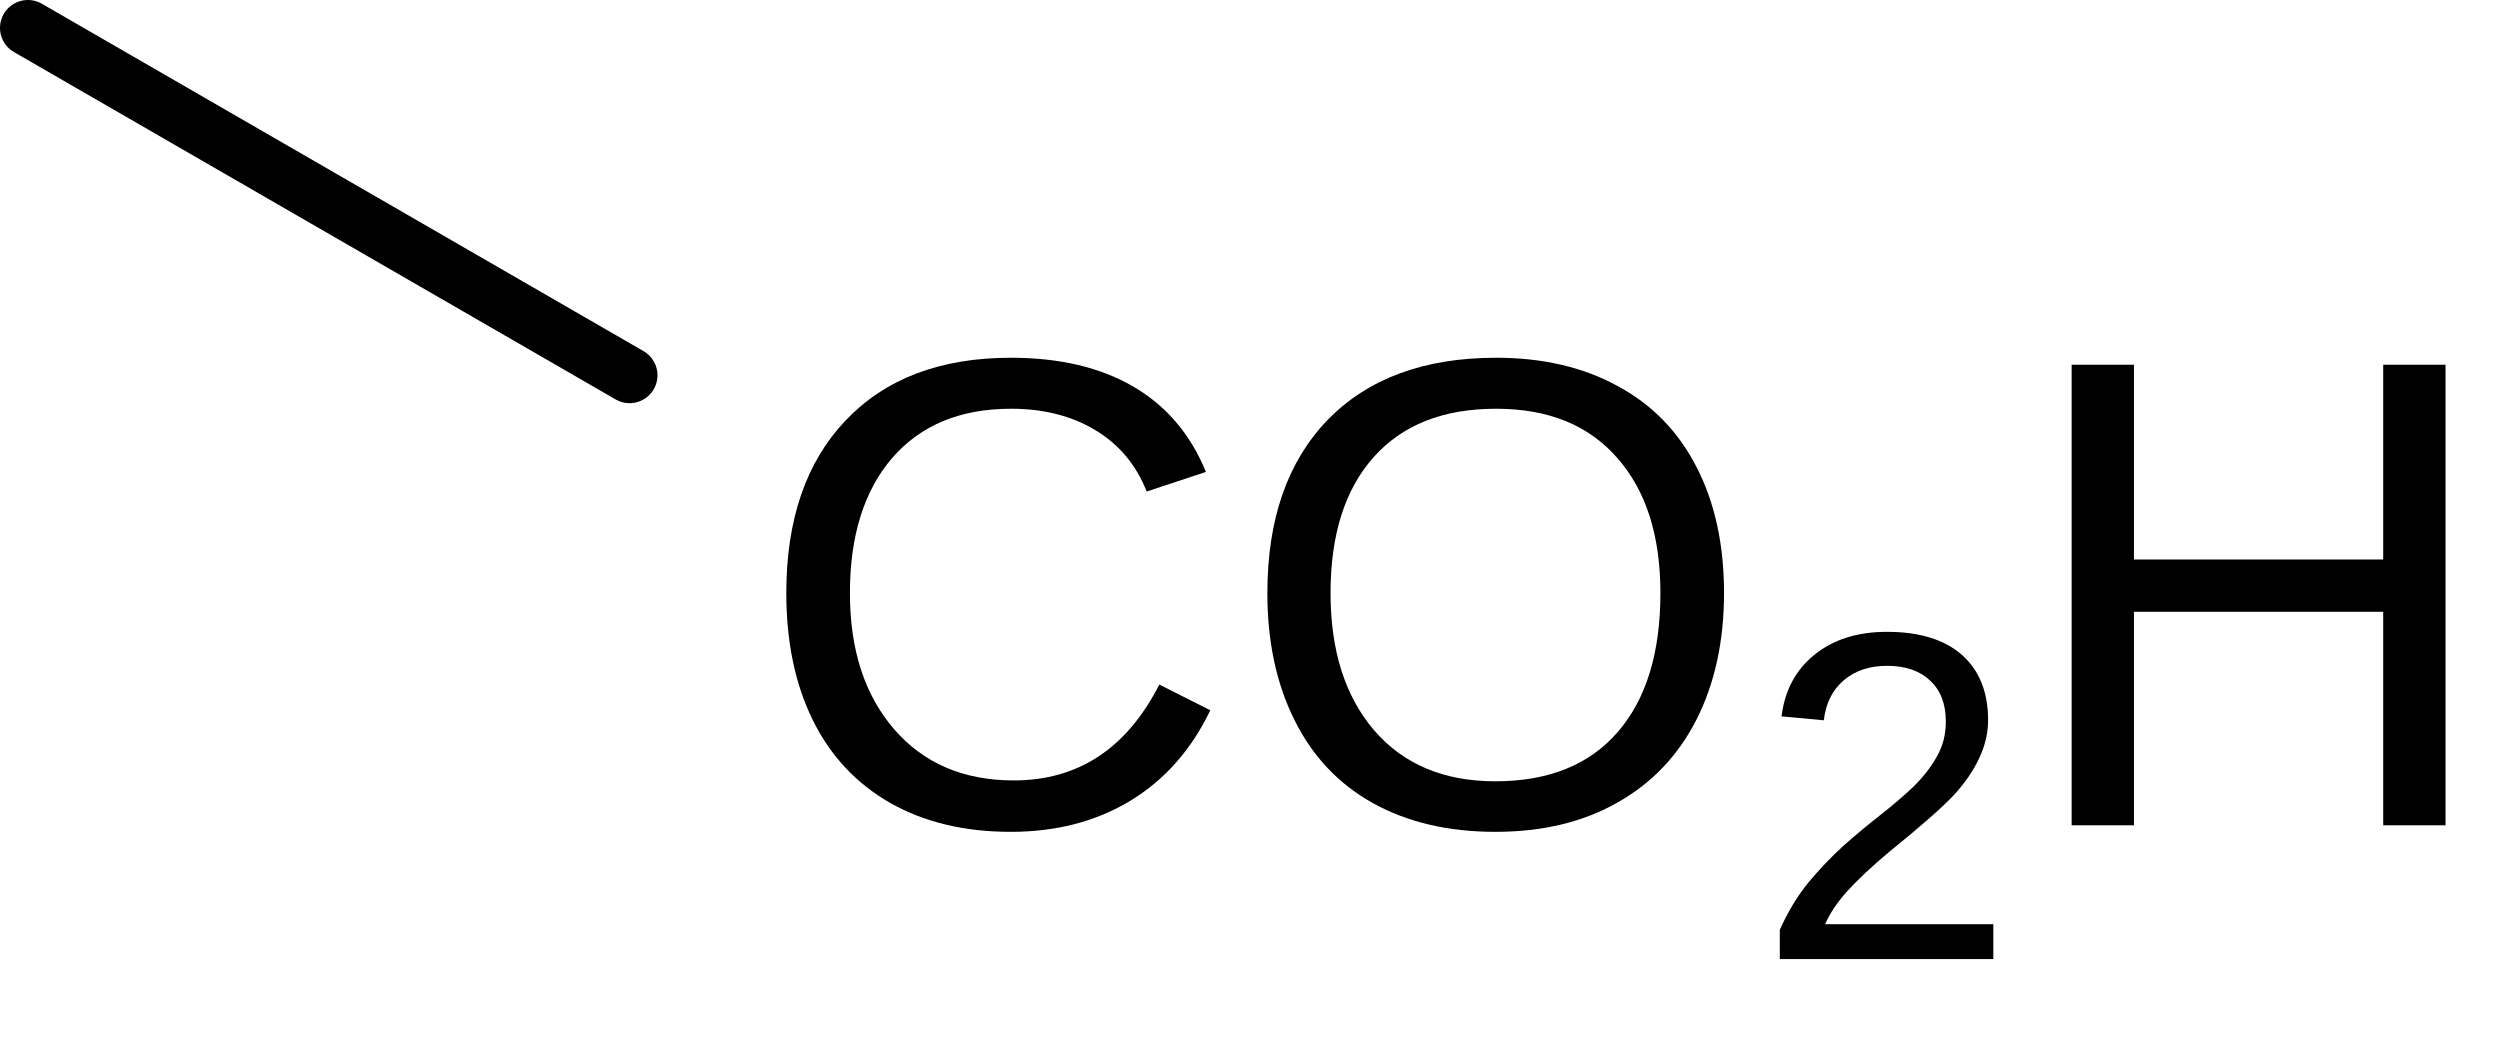
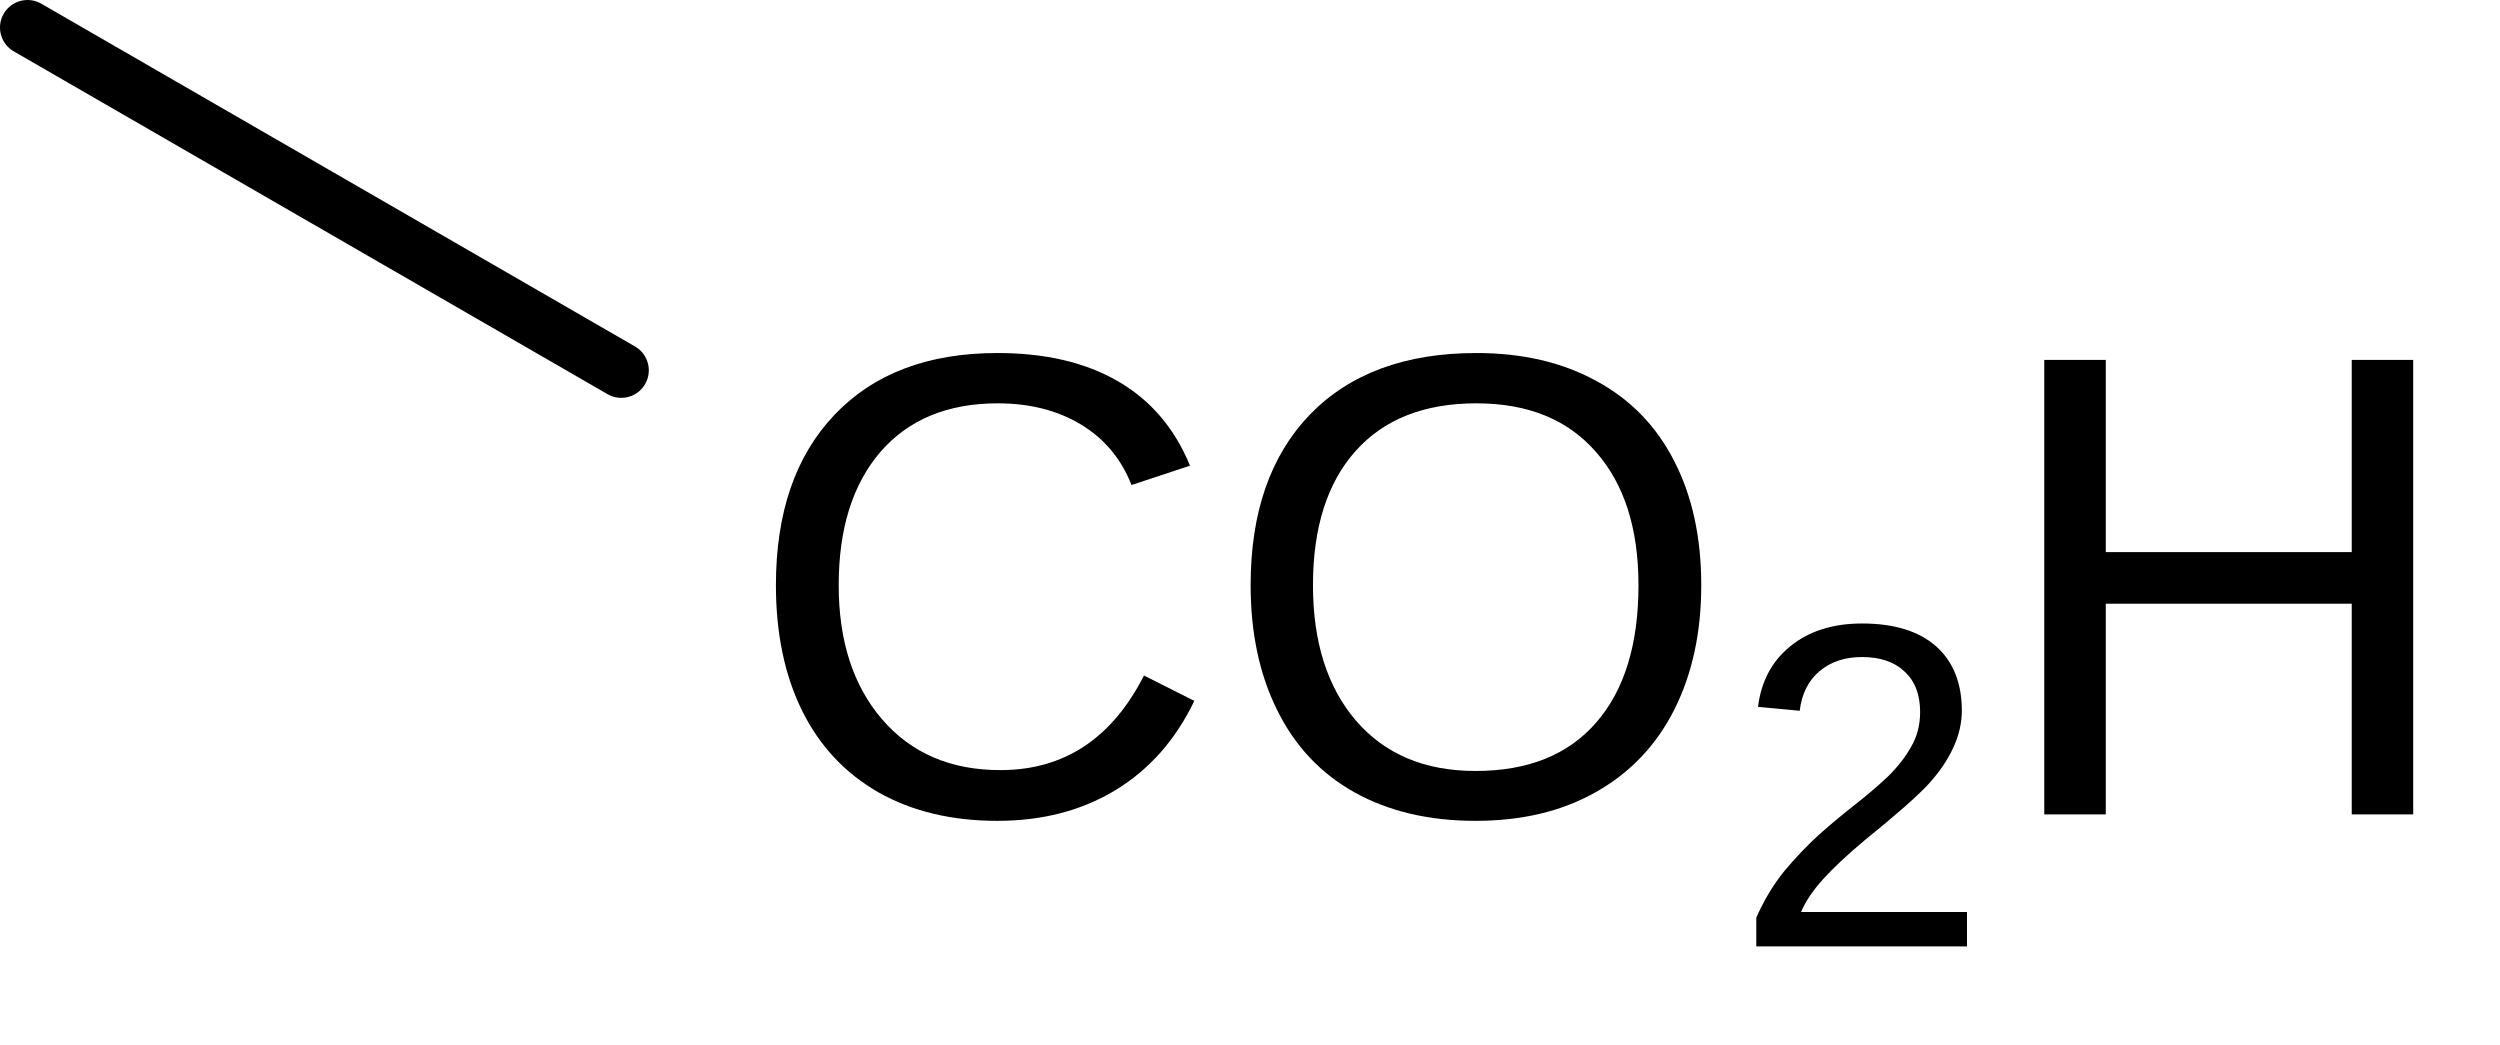
- <svg xmlns="http://www.w3.org/2000/svg" width="89.645pt" height="37.954pt" viewBox="0 0 89.645 37.954">
+ <svg xmlns="http://www.w3.org/2000/svg" width="90.845pt" height="37.954pt" viewBox="0 0 90.845 37.954">
  <g transform="translate(1 1)" fill="none" stroke-linecap="round" stroke-linejoin="round">
    <path d="M0 0L21.576 12.457" stroke="#000000" stroke-width="2" />
    <text x="25.976" y="28.592" font-family="Arial, Helvetica, sans-serif" font-size="24" fill="#000000" stroke="none" xml:space="preserve">C</text>
    <text x="43.304" y="28.592" font-family="Arial, Helvetica, sans-serif" font-size="24" fill="#000000" stroke="none" xml:space="preserve">O</text>
    <text x="61.976" y="33.392" font-family="Arial, Helvetica, sans-serif" font-size="16.8" fill="#000000" stroke="none" xml:space="preserve">2</text>
    <text x="71.317" y="28.592" font-family="Arial, Helvetica, sans-serif" font-size="24" fill="#000000" stroke="none" xml:space="preserve">H</text>
  </g>
</svg>
